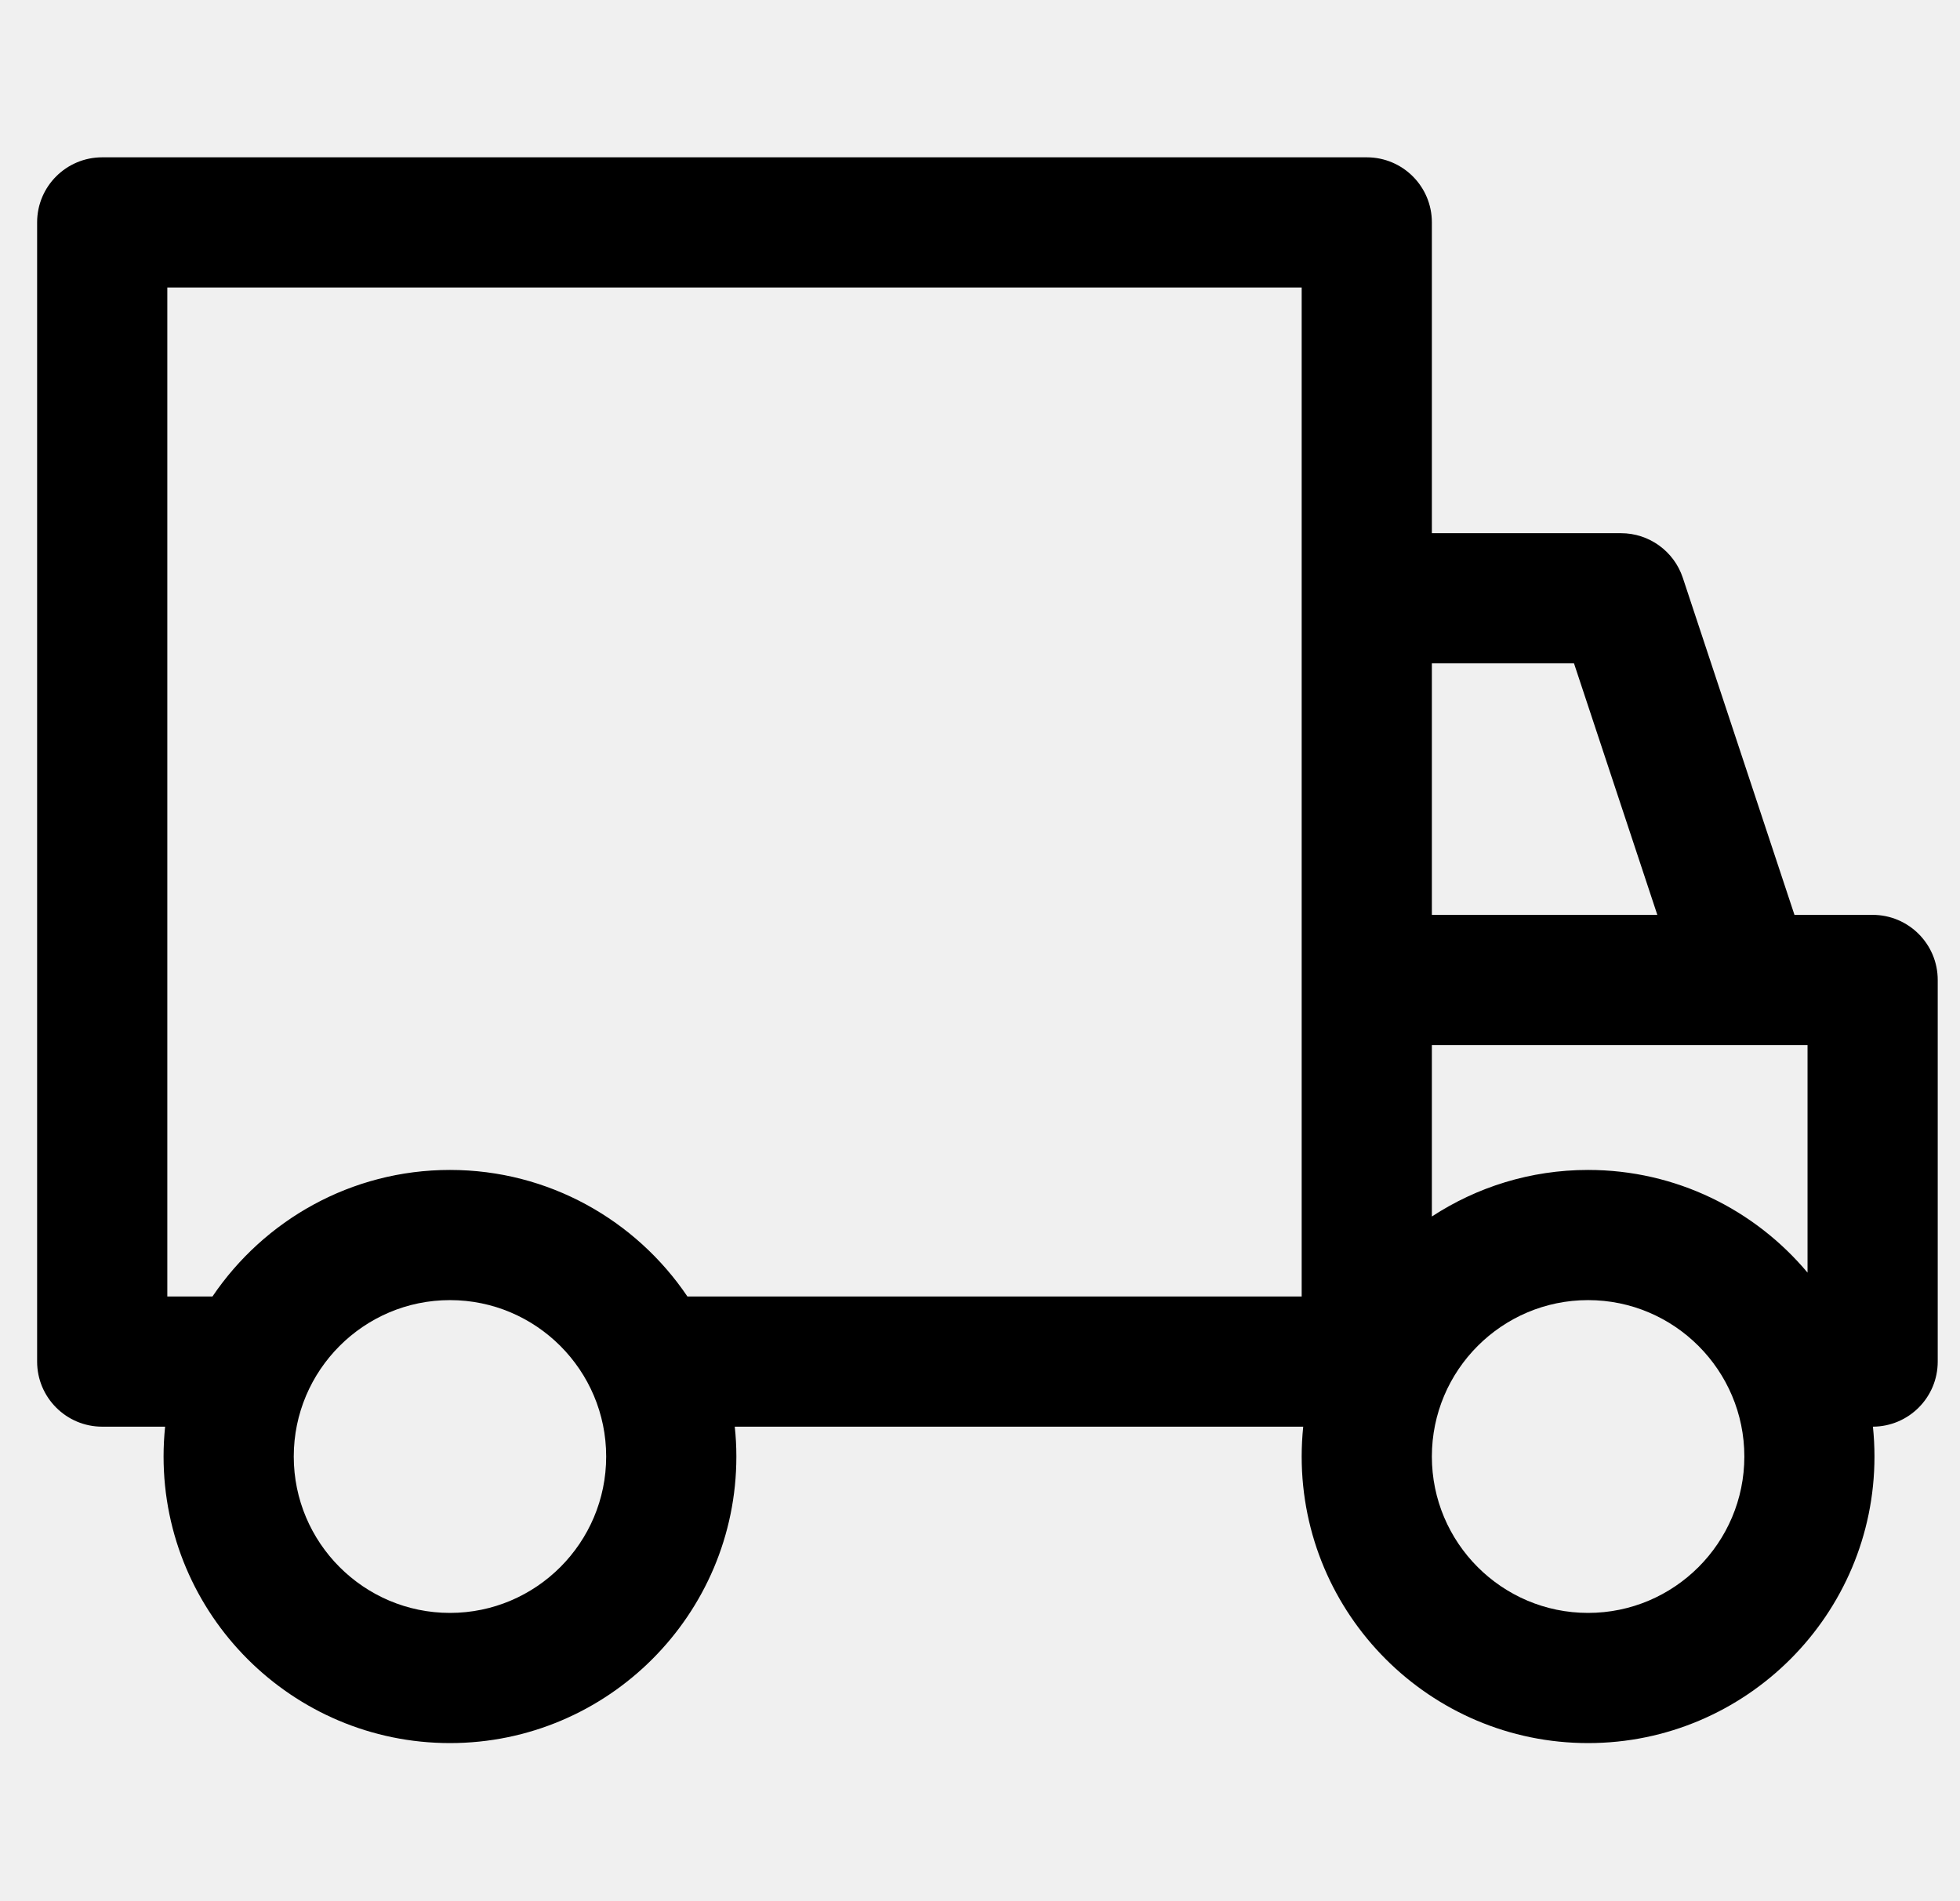
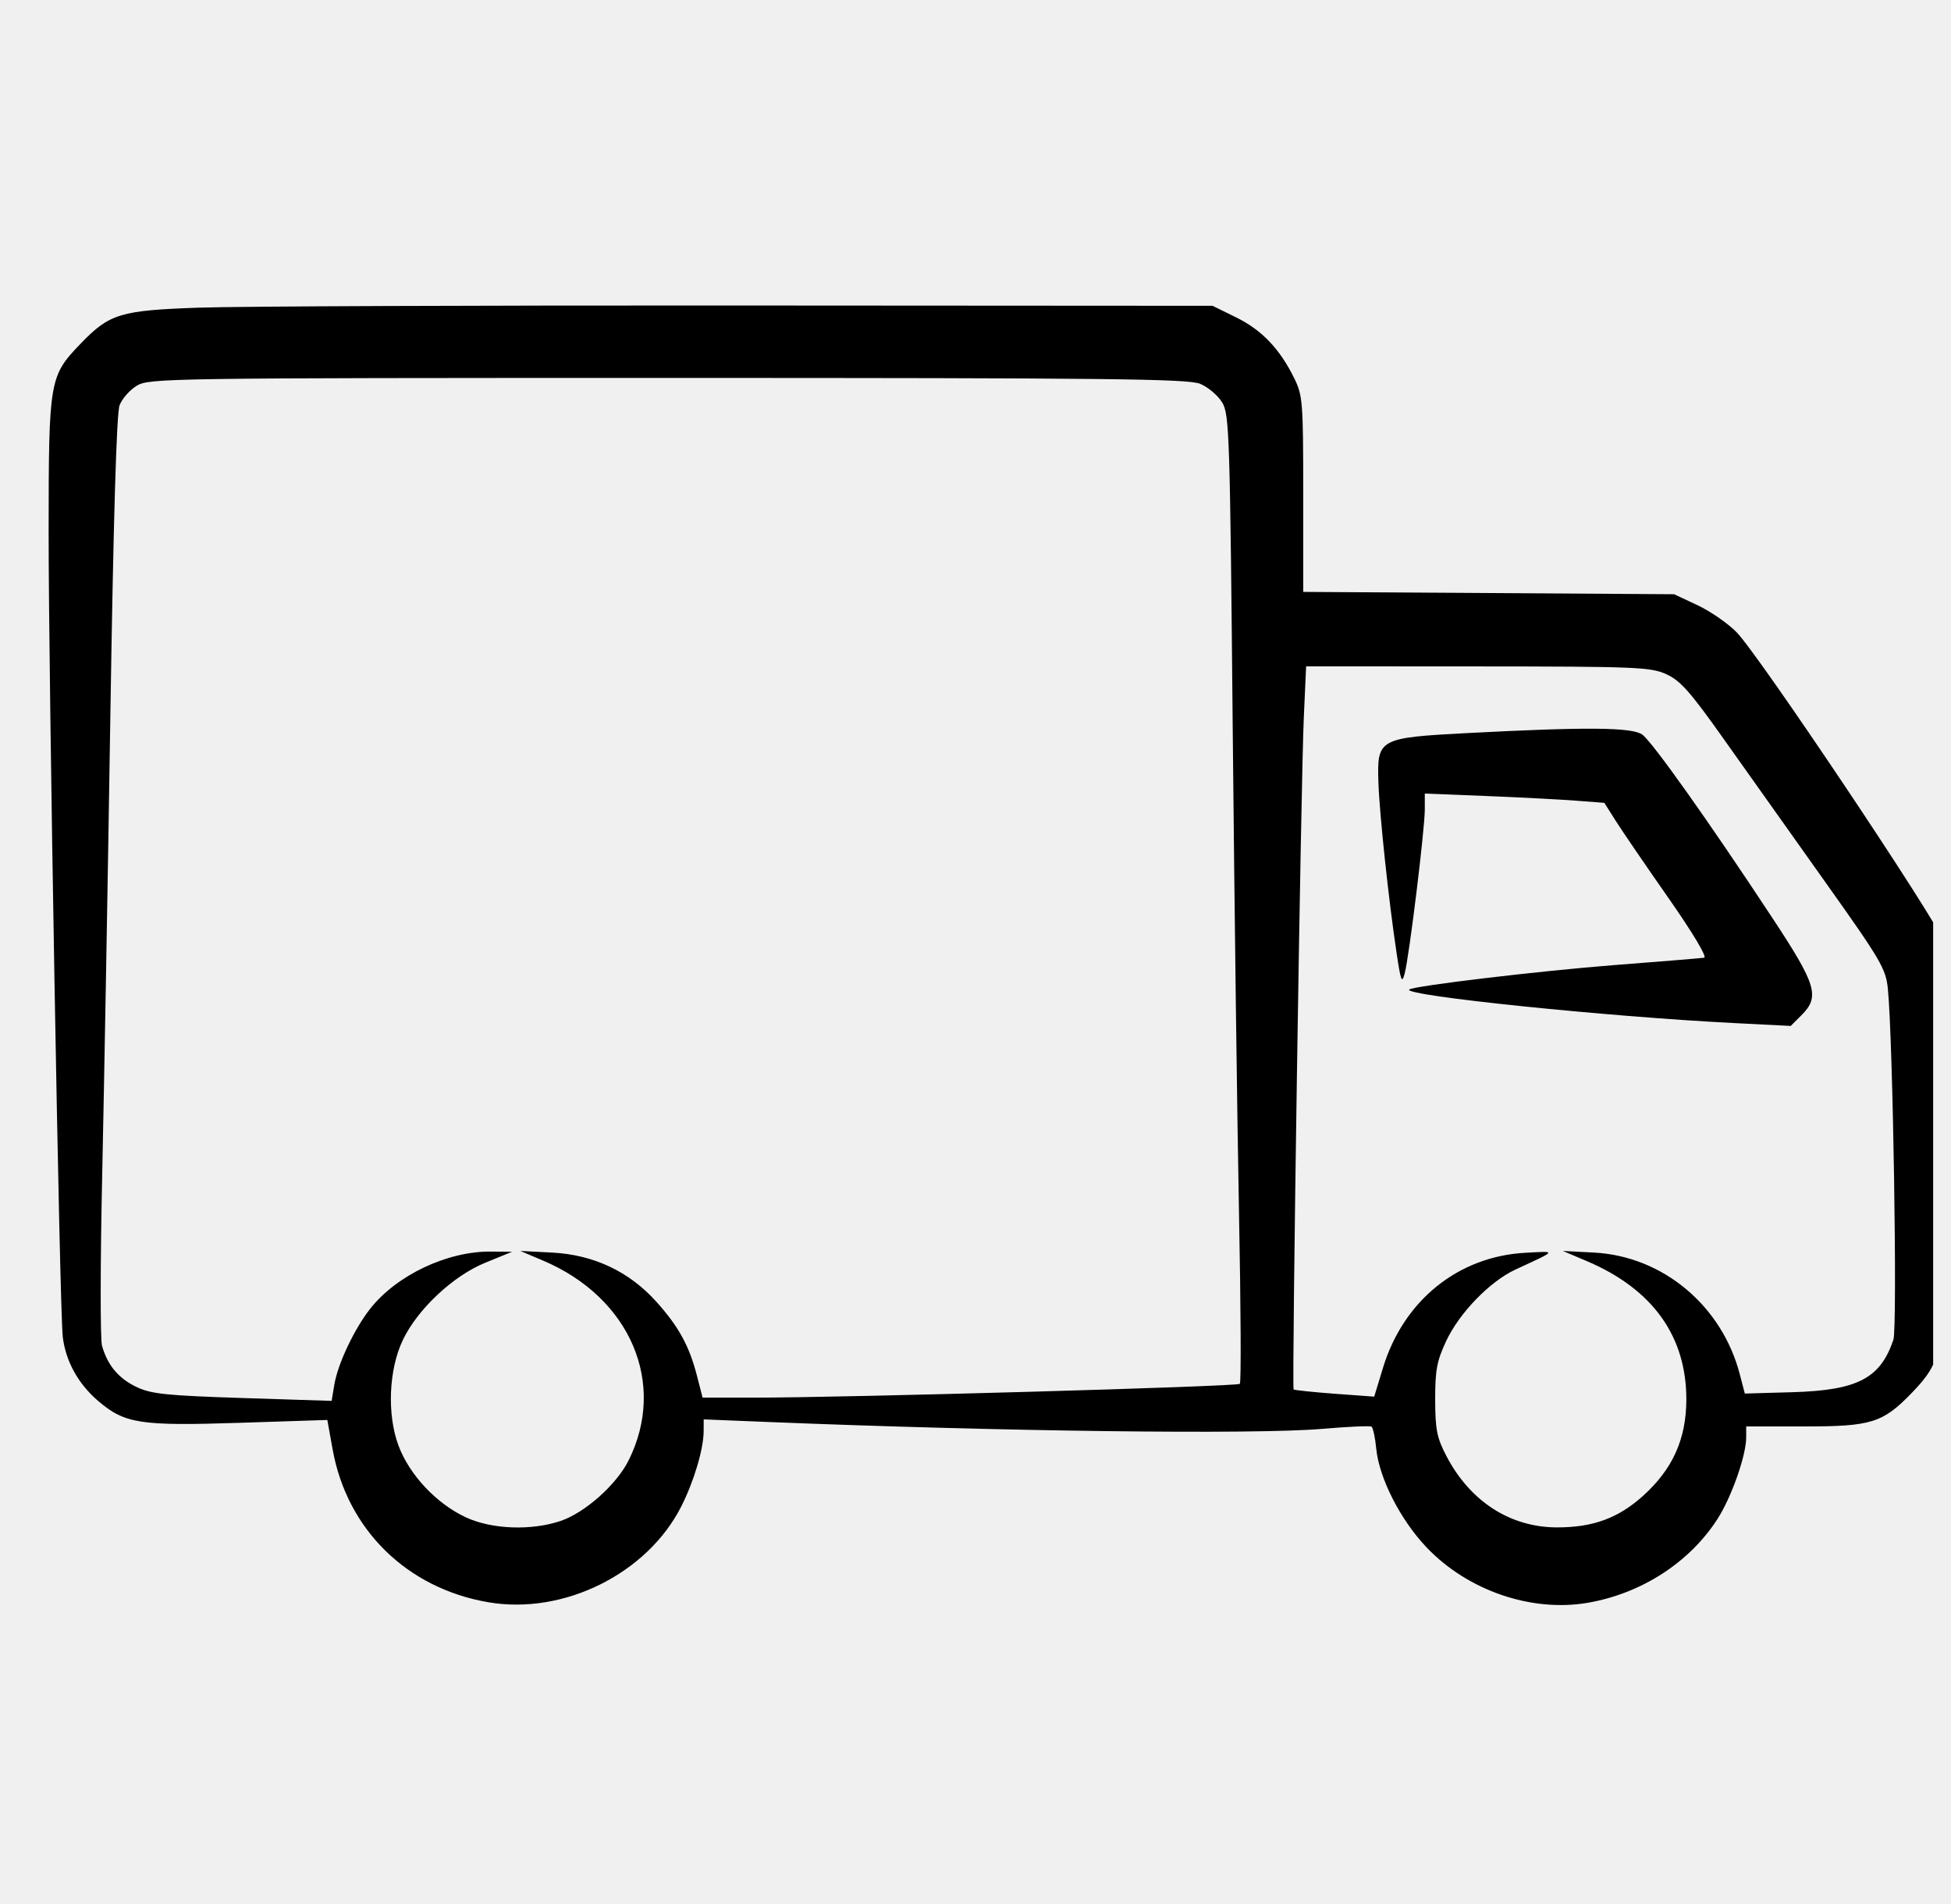
- <svg xmlns="http://www.w3.org/2000/svg" width="33" height="32" viewBox="0 0 33 32" fill="none">
-   <g clip-path="url(#clip0_184_3295)">
-     <path d="M31.529 15.405H30.213L28.333 9.729C28.184 9.281 27.765 8.978 27.292 8.978H24.108V3.744C24.108 3.139 23.617 2.649 23.012 2.649H1.721C1.116 2.649 0.625 3.139 0.625 3.744V22.927C0.625 23.532 1.116 24.023 1.721 24.023H2.78C2.763 24.188 2.754 24.356 2.754 24.526C2.754 27.186 4.917 29.351 7.576 29.351C10.235 29.351 12.398 27.186 12.398 24.526C12.398 24.356 12.389 24.188 12.371 24.023H21.942C21.925 24.188 21.916 24.356 21.916 24.526C21.916 27.186 24.079 29.351 26.739 29.351C29.397 29.351 31.56 27.186 31.56 24.526C31.56 24.356 31.551 24.188 31.534 24.023C32.137 24.02 32.625 23.531 32.625 22.927V16.501C32.625 15.896 32.134 15.405 31.529 15.405ZM26.501 11.17L27.904 15.405H24.108V11.17H26.501ZM7.576 27.159C6.126 27.159 4.946 25.978 4.946 24.526C4.946 23.073 6.126 21.892 7.576 21.892C9.026 21.892 10.206 23.073 10.206 24.526C10.206 25.978 9.026 27.159 7.576 27.159ZM21.916 21.831H11.574C10.707 20.547 9.238 19.7 7.576 19.7C5.913 19.7 4.445 20.547 3.577 21.831H2.817V4.841H21.916V21.831ZM26.738 27.159C25.288 27.159 24.108 25.978 24.108 24.526C24.108 23.073 25.288 21.892 26.738 21.892C28.189 21.892 29.369 23.073 29.369 24.526C29.369 25.978 28.189 27.159 26.738 27.159ZM26.738 19.7C25.768 19.7 24.865 19.989 24.108 20.484V17.597H29.421H30.433V21.429C29.548 20.373 28.22 19.7 26.738 19.7Z" fill="black" />
+ <svg xmlns="http://www.w3.org/2000/svg" width="41" height="40" viewBox="0 0 41 40" fill="none">
+   <g clip-path="url(#clip0_253_8331)">
+     <path fill-rule="evenodd" clip-rule="evenodd" d="M4.181 6.466C2.528 6.523 2.301 6.592 1.696 7.221C1.037 7.905 1.024 7.98 1.022 11.155C1.02 14.321 1.252 27.527 1.319 28.097C1.38 28.607 1.643 29.084 2.06 29.441C2.622 29.922 2.939 29.971 5.038 29.903L6.879 29.843L6.989 30.456C7.29 32.143 8.549 33.381 10.261 33.674C11.845 33.946 13.598 33.076 14.316 31.662C14.582 31.138 14.786 30.454 14.787 30.079L14.788 29.831L16.152 29.886C21.028 30.084 26.368 30.151 27.771 30.031C28.316 29.984 28.788 29.963 28.821 29.983C28.853 30.003 28.899 30.21 28.921 30.442C28.981 31.065 29.429 31.944 29.982 32.524C30.845 33.429 32.182 33.888 33.363 33.686C34.494 33.492 35.506 32.838 36.094 31.922C36.388 31.465 36.696 30.587 36.696 30.21V29.979L37.93 29.979C39.325 29.98 39.568 29.904 40.177 29.273C40.803 28.624 40.861 28.368 40.944 25.878C40.984 24.657 41.019 22.89 41.022 21.95C41.025 20.489 41.002 20.179 40.865 19.818C40.669 19.301 36.956 13.754 36.492 13.285C36.309 13.099 35.939 12.844 35.67 12.718L35.181 12.489L31.284 12.464L27.387 12.44V10.386C27.387 8.438 27.377 8.312 27.195 7.943C26.891 7.328 26.514 6.934 25.978 6.671L25.482 6.427L15.567 6.421C10.114 6.417 4.99 6.437 4.181 6.466ZM25.223 8.067C25.387 8.136 25.594 8.311 25.683 8.457C25.835 8.707 25.848 9.103 25.906 15.368C25.941 19.023 26 23.592 26.038 25.521C26.076 27.45 26.084 29.053 26.055 29.084C26.001 29.141 17.788 29.374 15.837 29.374H14.765L14.648 28.92C14.487 28.29 14.263 27.881 13.794 27.359C13.221 26.722 12.477 26.371 11.603 26.325L10.935 26.291L11.42 26.497C13.248 27.275 14.017 29.078 13.21 30.693C12.957 31.201 12.296 31.79 11.785 31.964C11.168 32.174 10.334 32.143 9.789 31.889C9.173 31.602 8.609 31.003 8.377 30.389C8.129 29.732 8.168 28.78 8.469 28.156C8.779 27.51 9.527 26.811 10.199 26.538L10.762 26.308L10.315 26.304C9.401 26.296 8.341 26.797 7.784 27.5C7.447 27.925 7.098 28.664 7.025 29.105L6.969 29.442L5.098 29.382C3.489 29.33 3.178 29.297 2.867 29.149C2.489 28.968 2.262 28.696 2.144 28.285C2.105 28.15 2.107 26.529 2.148 24.681C2.188 22.833 2.266 18.496 2.319 15.043C2.384 10.901 2.449 8.681 2.513 8.517C2.565 8.38 2.728 8.195 2.875 8.106C3.132 7.949 3.53 7.943 14.033 7.943C23.317 7.943 24.969 7.961 25.223 8.067ZM35.018 14.17C35.312 14.303 35.525 14.544 36.224 15.532C36.691 16.192 37.648 17.54 38.35 18.527C39.526 20.181 39.631 20.359 39.673 20.779C39.781 21.858 39.876 27.901 39.789 28.158C39.514 28.973 39.034 29.221 37.655 29.26L36.667 29.288L36.563 28.889C36.19 27.442 34.943 26.4 33.497 26.325L32.843 26.291L33.348 26.505C34.73 27.092 35.443 28.086 35.438 29.42C35.435 30.247 35.15 30.879 34.526 31.44C34.006 31.908 33.475 32.102 32.719 32.101C31.737 32.099 30.896 31.557 30.397 30.603C30.196 30.218 30.162 30.047 30.16 29.417C30.159 28.797 30.195 28.604 30.391 28.185C30.669 27.592 31.308 26.932 31.847 26.682C32.736 26.27 32.72 26.295 32.062 26.329C30.644 26.403 29.492 27.333 29.061 28.754L28.879 29.353L28.047 29.292C27.589 29.258 27.201 29.217 27.185 29.201C27.145 29.16 27.338 16.406 27.4 15.065L27.448 14.004L31.055 14.006C34.392 14.008 34.688 14.02 35.018 14.17ZM30.851 15.406C28.971 15.505 28.937 15.524 28.967 16.441C28.99 17.116 29.182 18.921 29.351 20.042C29.439 20.627 29.461 20.681 29.52 20.455C29.615 20.098 29.942 17.425 29.942 17.013V16.678L31.219 16.729C31.922 16.757 32.77 16.801 33.105 16.827L33.715 16.873L33.957 17.256C34.091 17.467 34.588 18.195 35.063 18.874C35.573 19.604 35.88 20.117 35.813 20.128C35.751 20.138 34.901 20.208 33.925 20.283C32.363 20.404 29.689 20.722 29.614 20.797C29.487 20.925 33.783 21.368 36.45 21.502L37.632 21.562L37.857 21.337C38.248 20.945 38.176 20.703 37.248 19.295C35.91 17.263 34.716 15.581 34.51 15.437C34.292 15.284 33.337 15.276 30.851 15.406Z" fill="black" />
  </g>
  <defs>
-     <clipPath id="clip0_184_3295">
-       <rect width="32" height="32" fill="white" transform="translate(0.625)" />
+     <clipPath id="clip0_253_8331">
+       <rect width="40" height="40" fill="white" transform="translate(0.625)" />
    </clipPath>
  </defs>
</svg>
